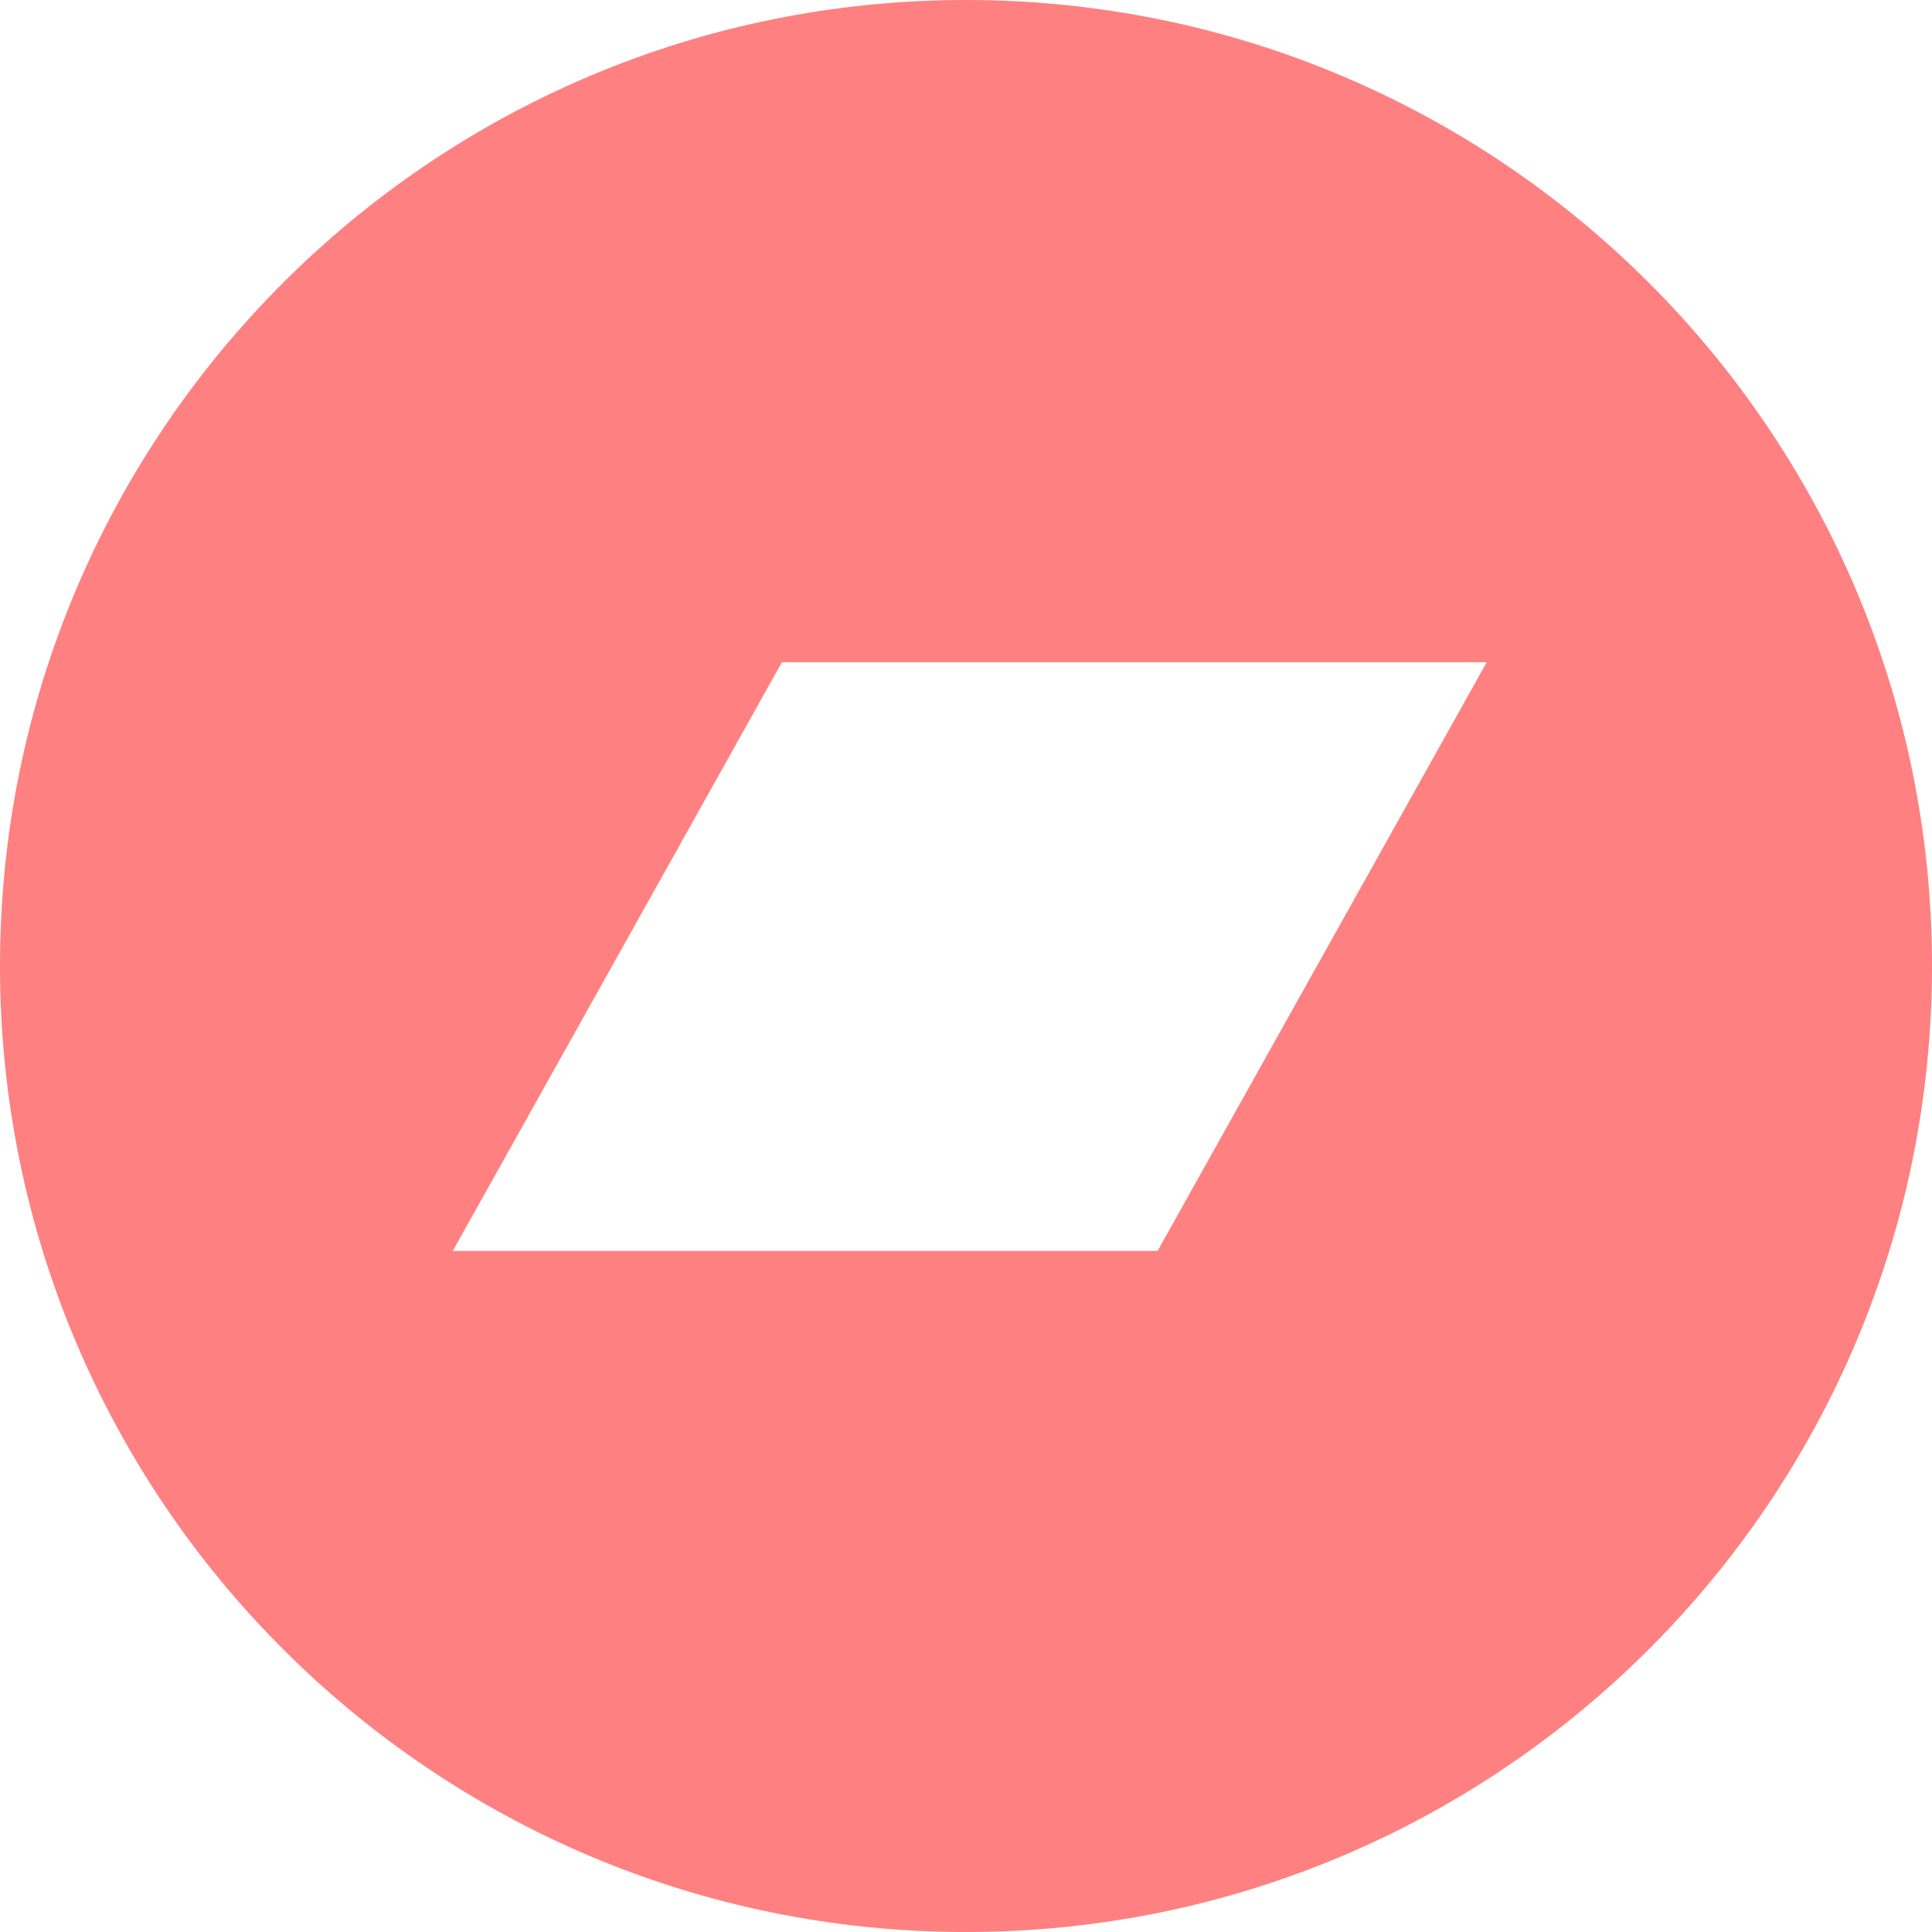
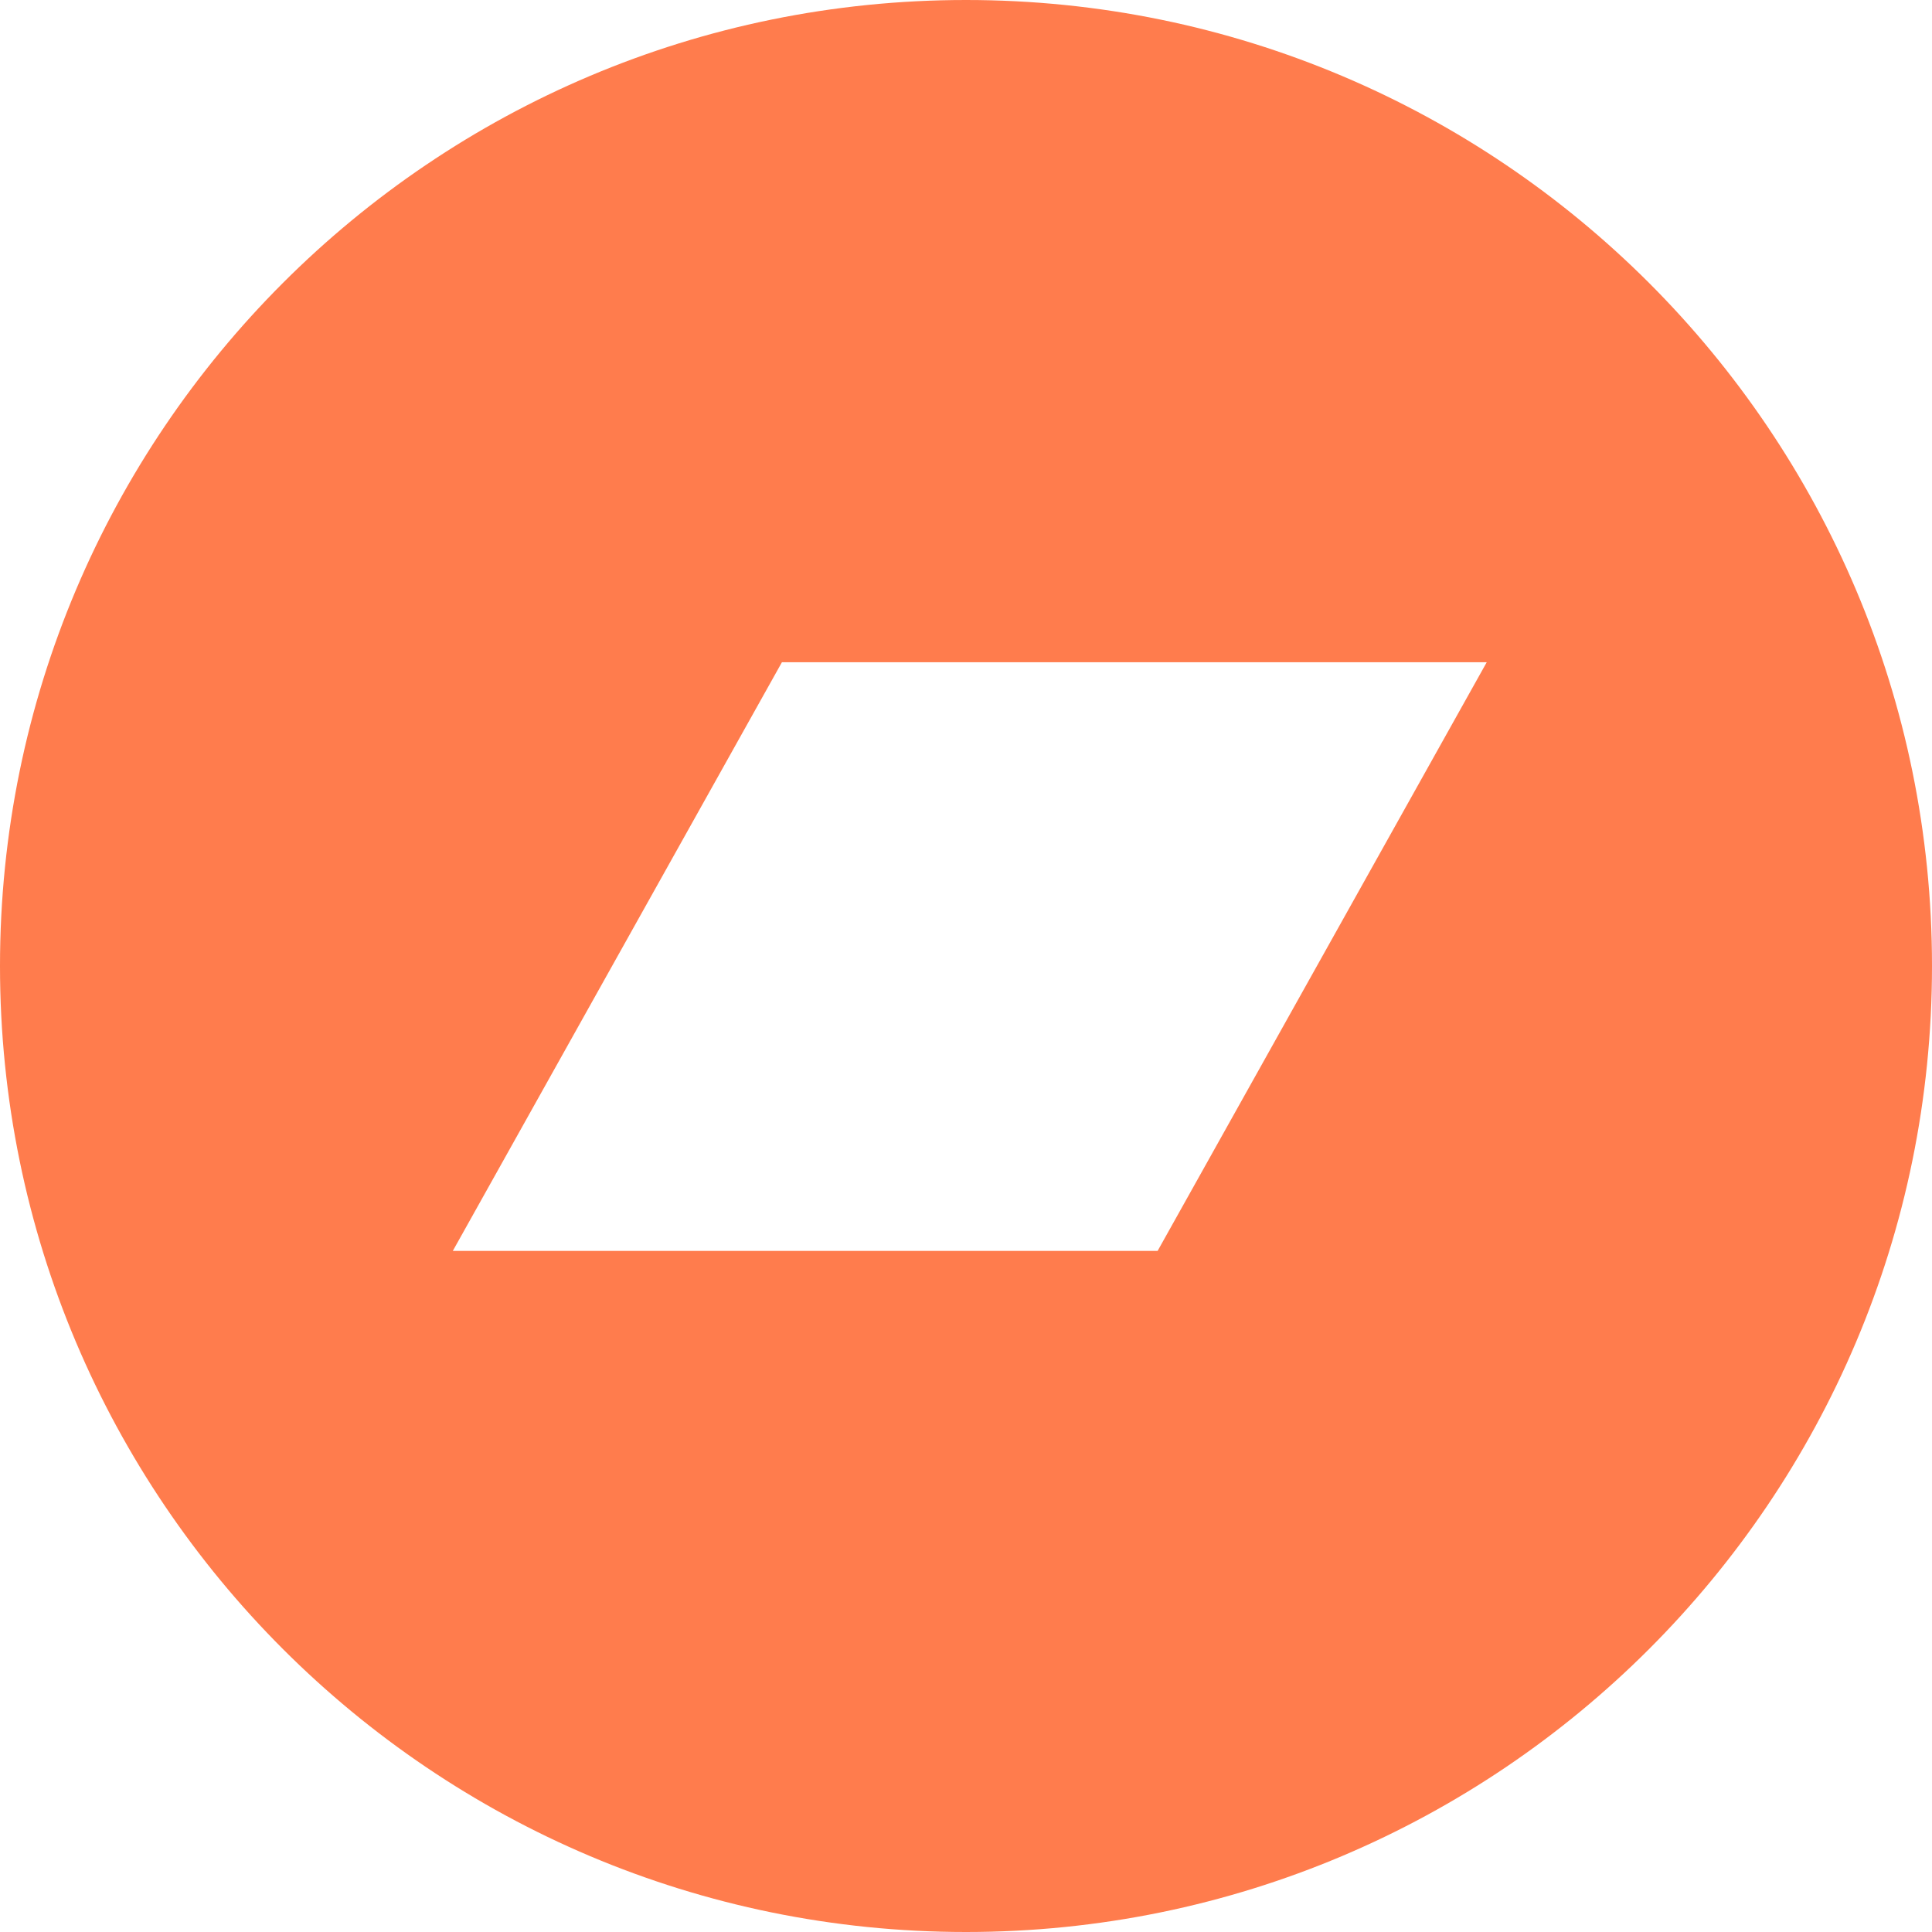
<svg xmlns="http://www.w3.org/2000/svg" width="512px" height="512px" viewBox="0 0 512 512" version="1.1">
  <defs />
  <g id="Page-1" stroke="none" stroke-width="1" fill="none" fill-rule="evenodd">
-     <path d="M256,512 C397.385,512 512,397.385 512,256 C512,114.615 397.385,0 256,0 C114.615,0 0,114.615 0,256 C0,397.385 114.615,512 256,512 Z M207.22,175.495 L119.997,331.505 L306.778,331.505 L394.003,175.495 L207.22,175.495 Z" id="Combined-Shape" fill="#FF8080" />
+     <path d="M256,512 C397.385,512 512,397.385 512,256 C512,114.615 397.385,0 256,0 C114.615,0 0,114.615 0,256 C0,397.385 114.615,512 256,512 Z M207.22,175.495 L119.997,331.505 L306.778,331.505 L394.003,175.495 L207.22,175.495 Z" id="Combined-Shape" fill="#FF7C4D" />
  </g>
</svg>
